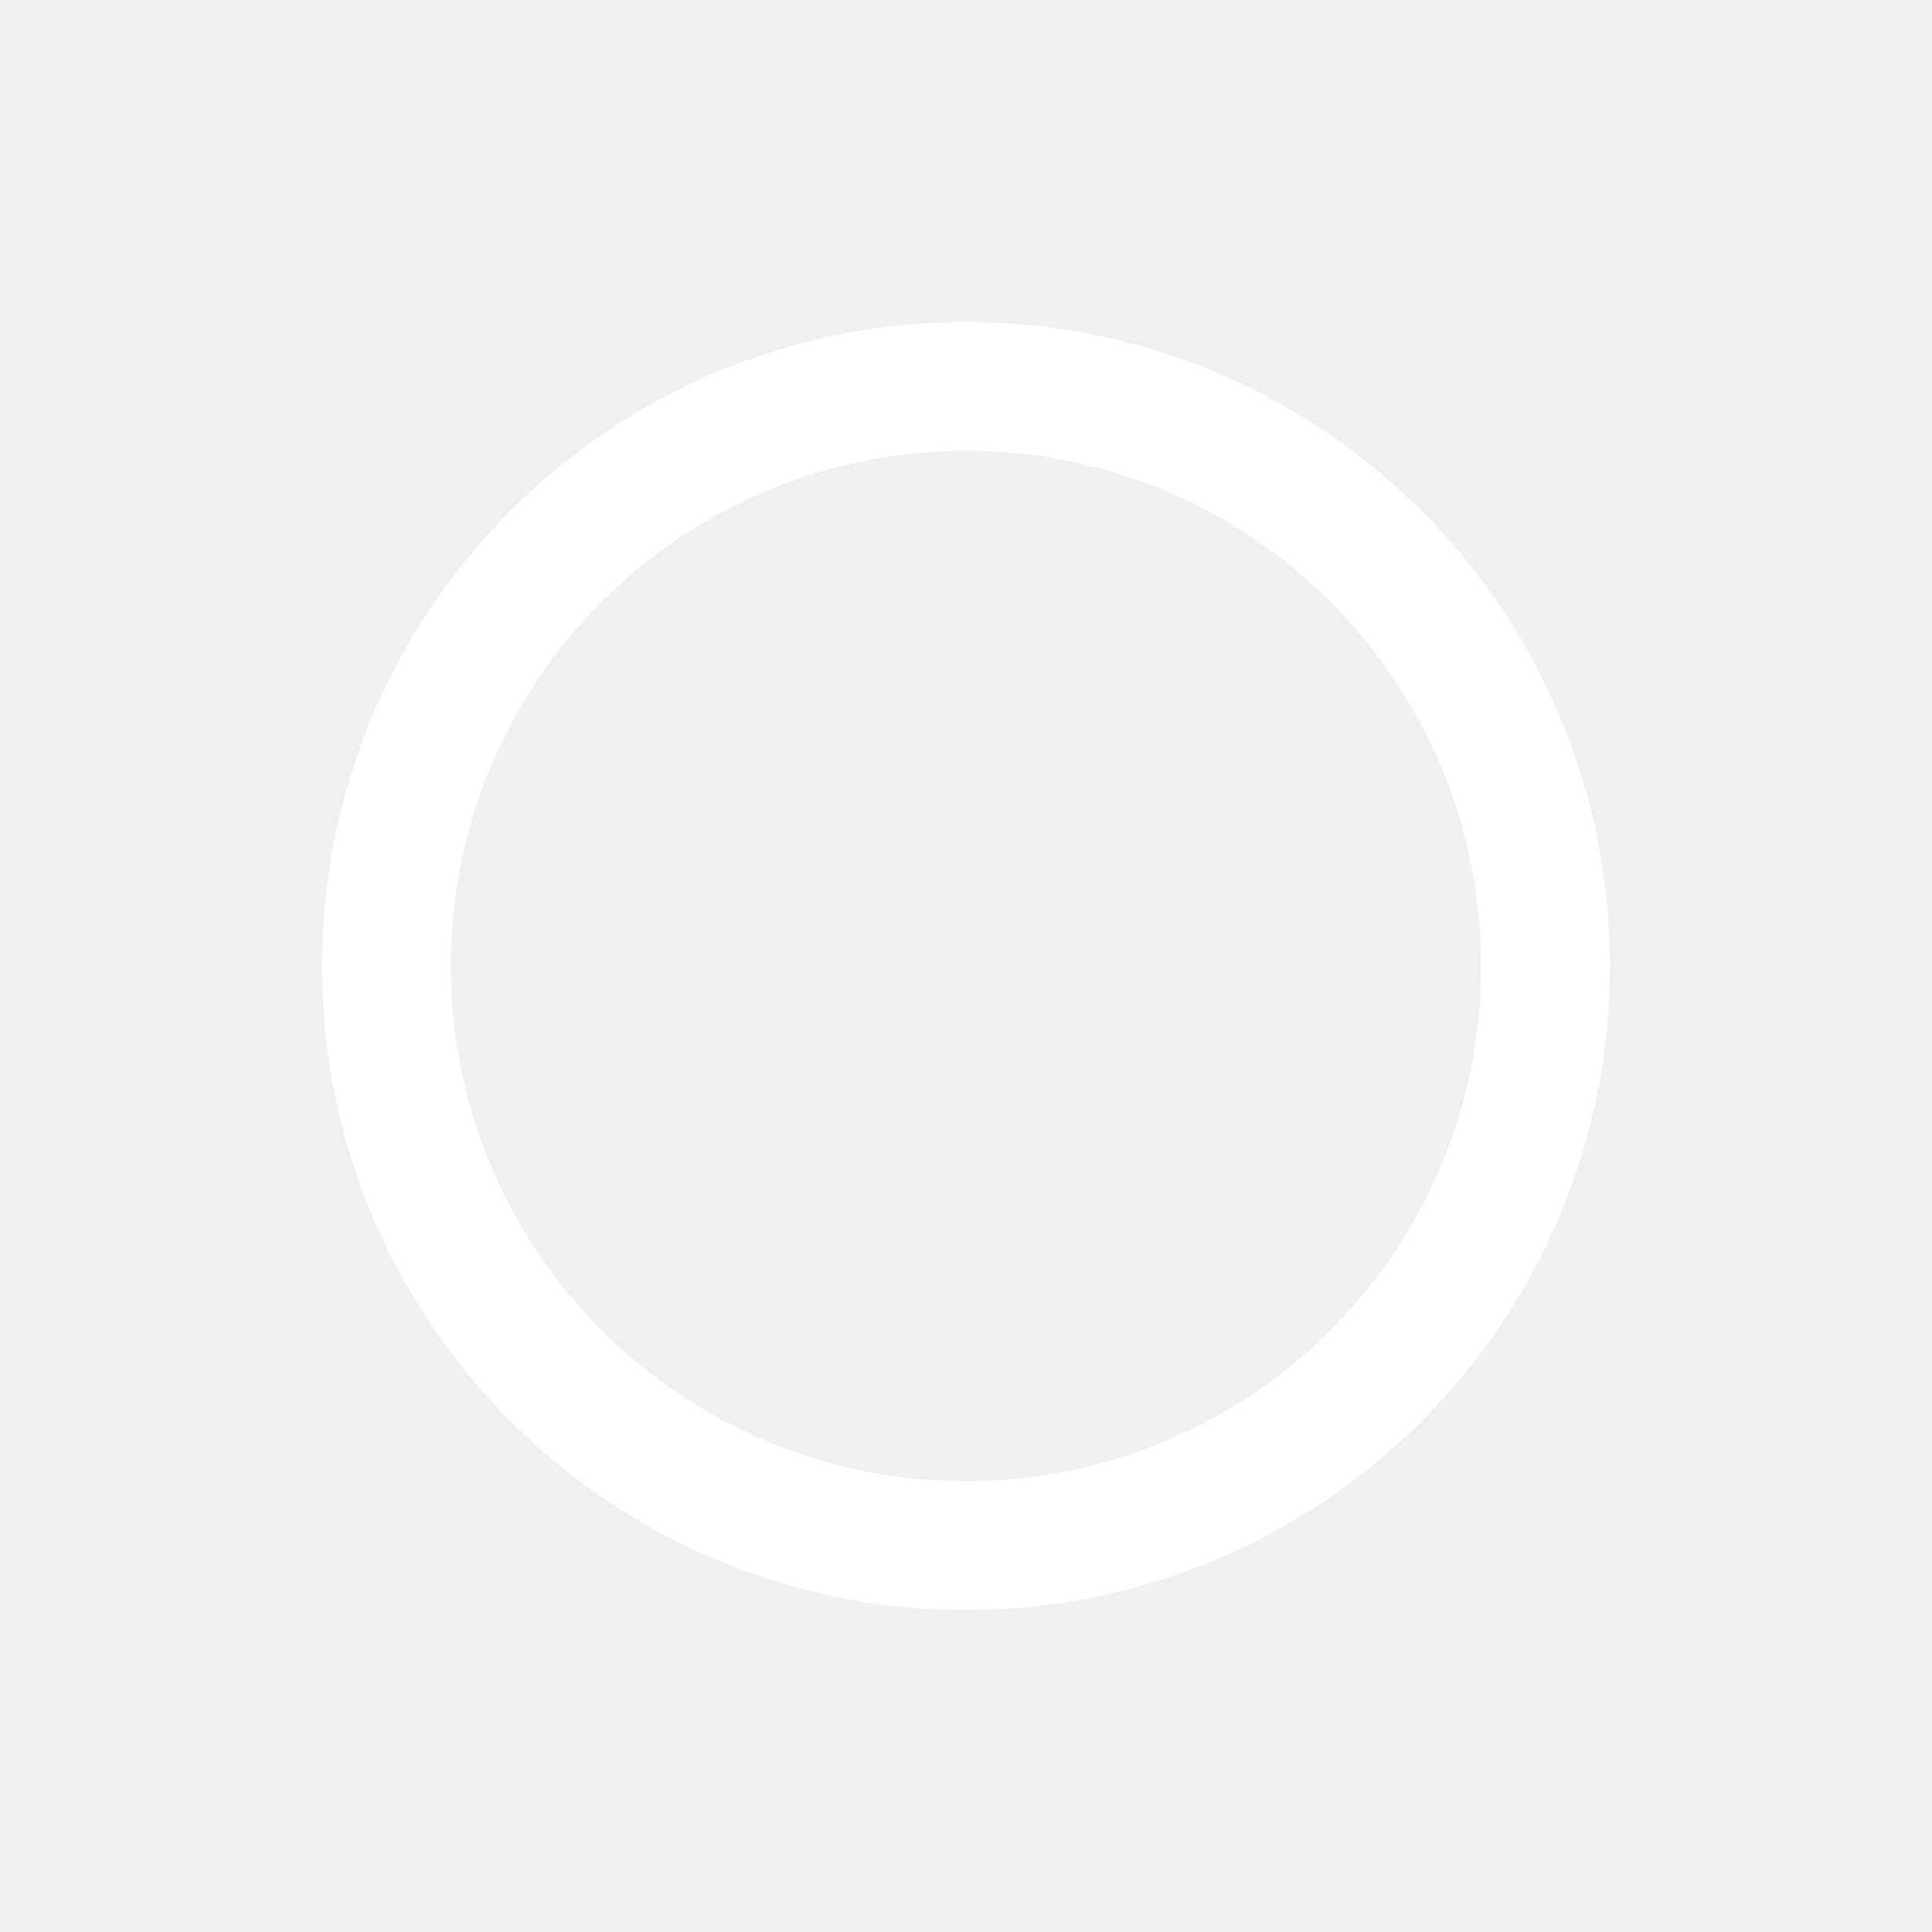
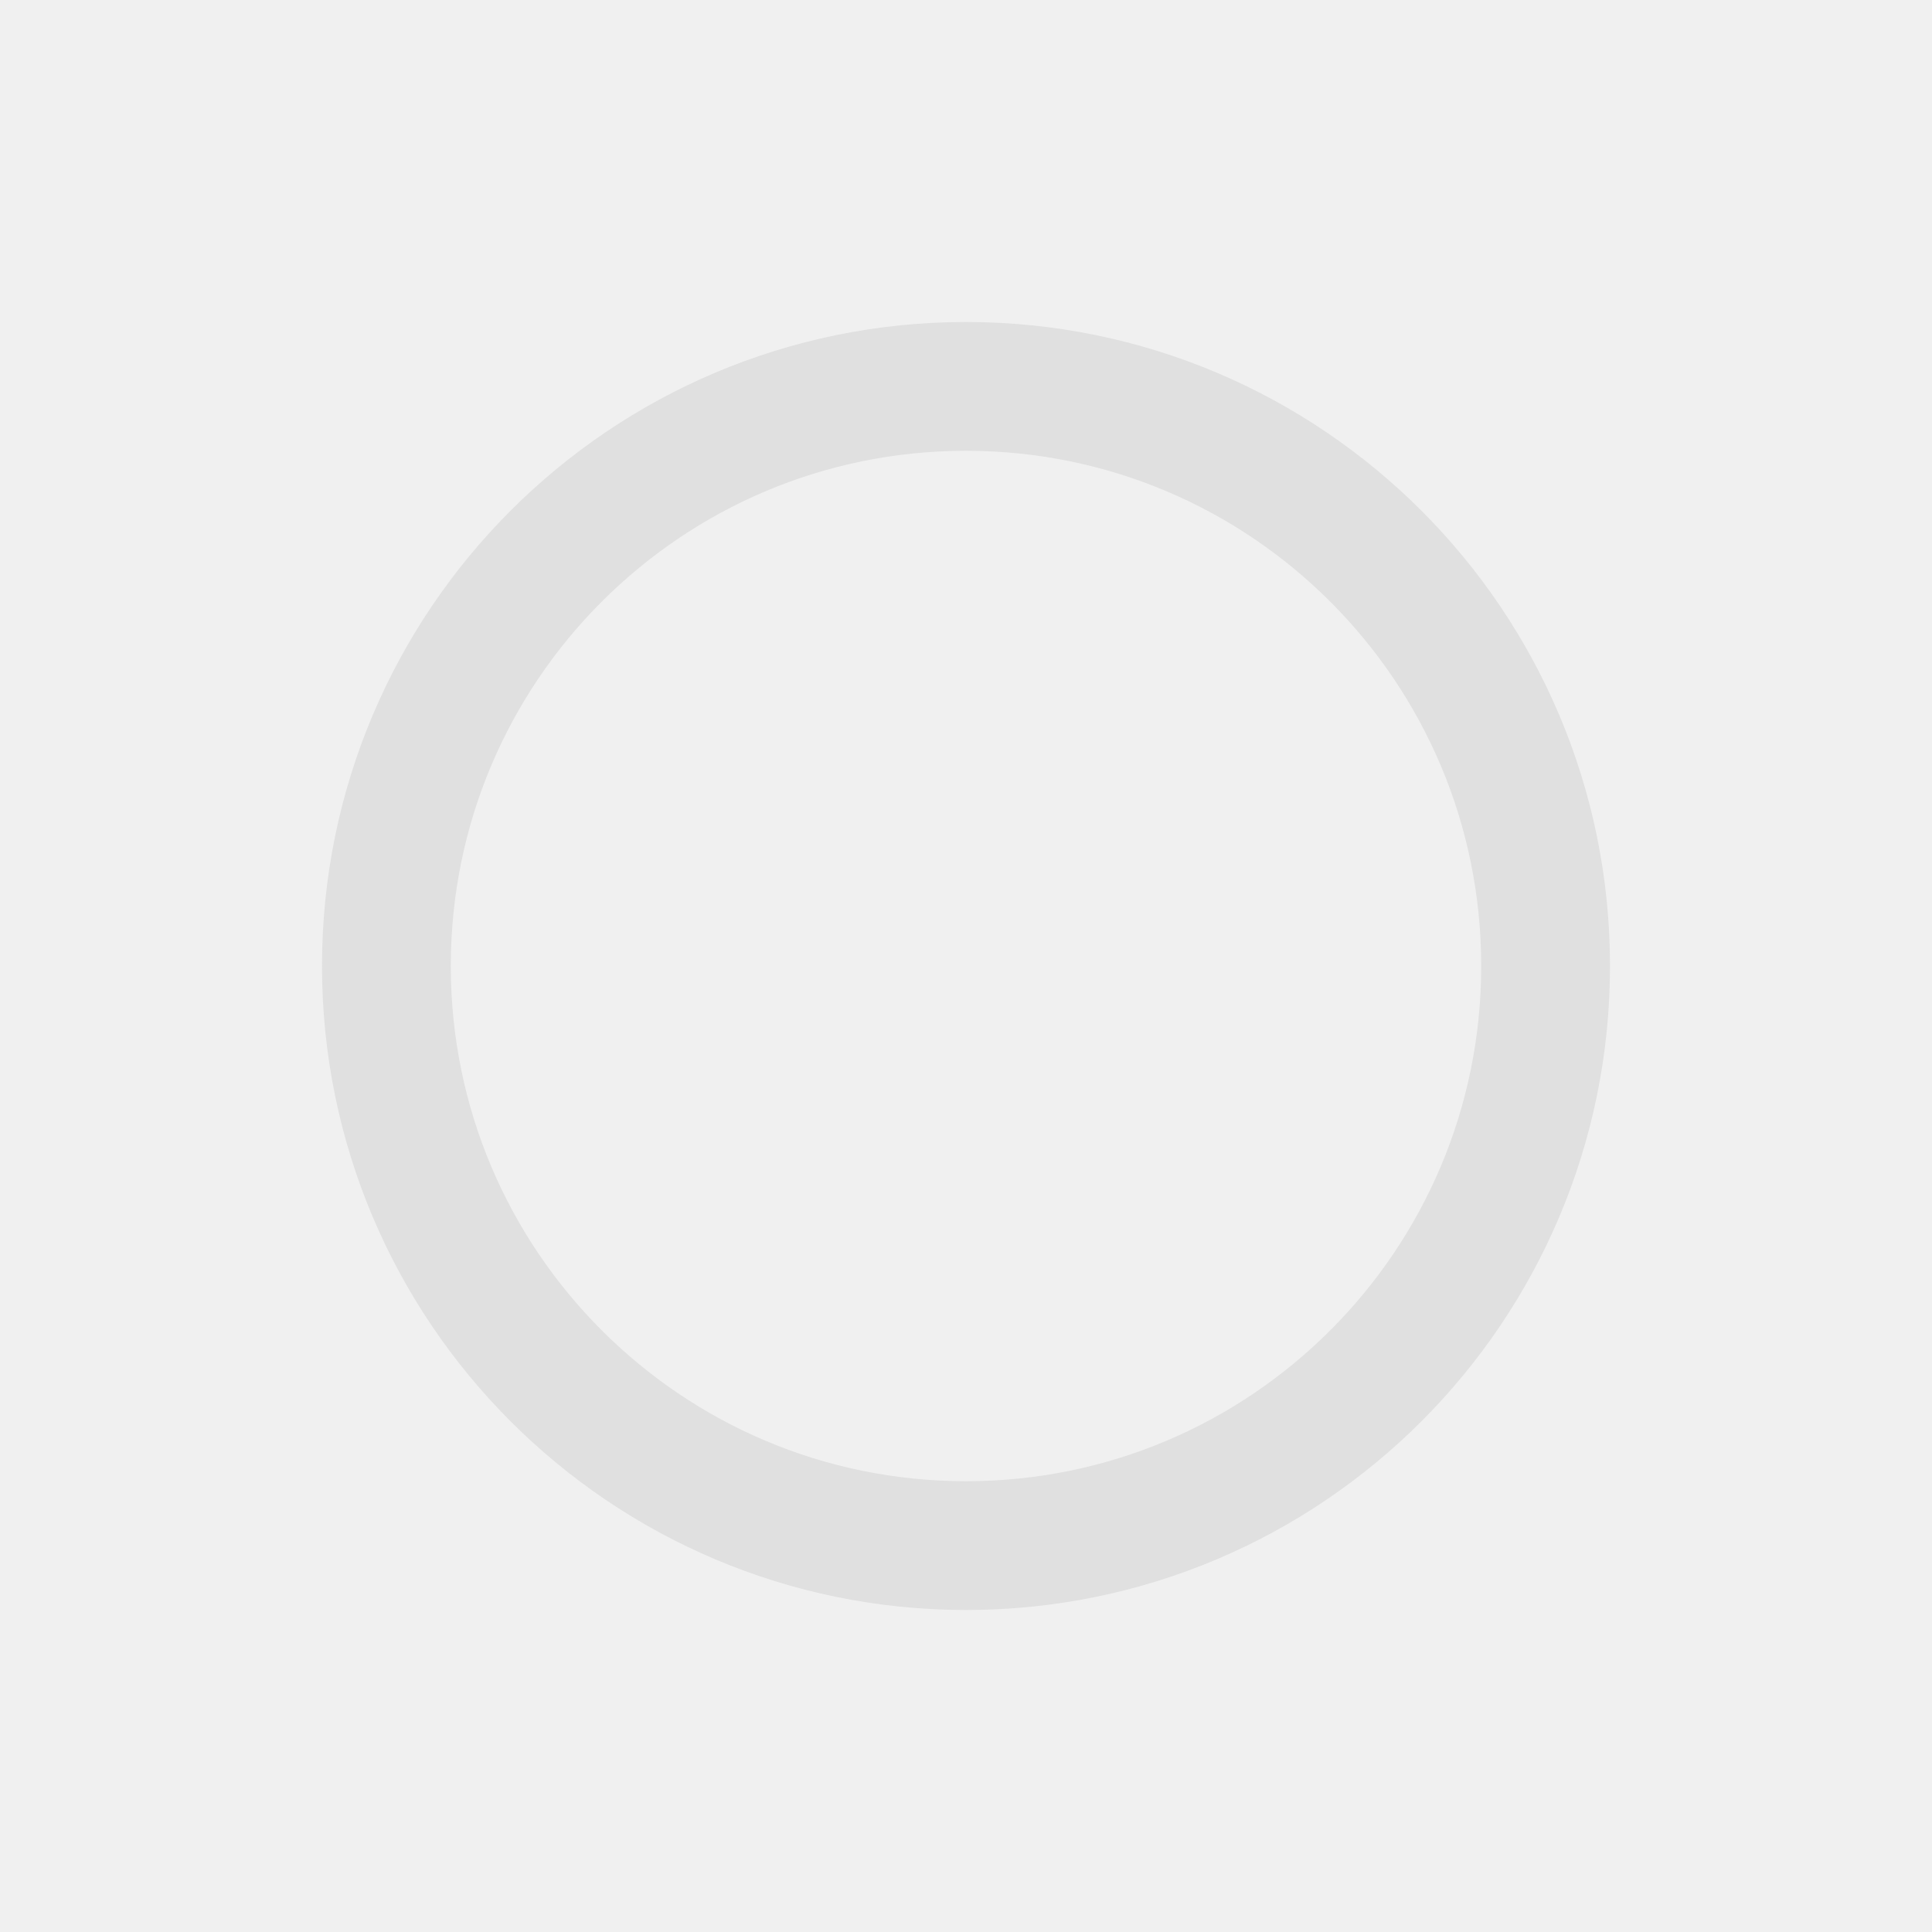
<svg xmlns="http://www.w3.org/2000/svg" width="30" height="30" viewBox="0 0 30 30">
-   <circle cx="10" cy="10" r="9" fill="none" fill-rule="evenodd" stroke="#FFF" stroke-width="2" transform="translate(5 5)" />
+   <circle cx="10" cy="10" r="9" fill="none" fill-rule="evenodd" stroke="#E0E0E0" stroke-width="2" transform="translate(5 5)" />
</svg>
